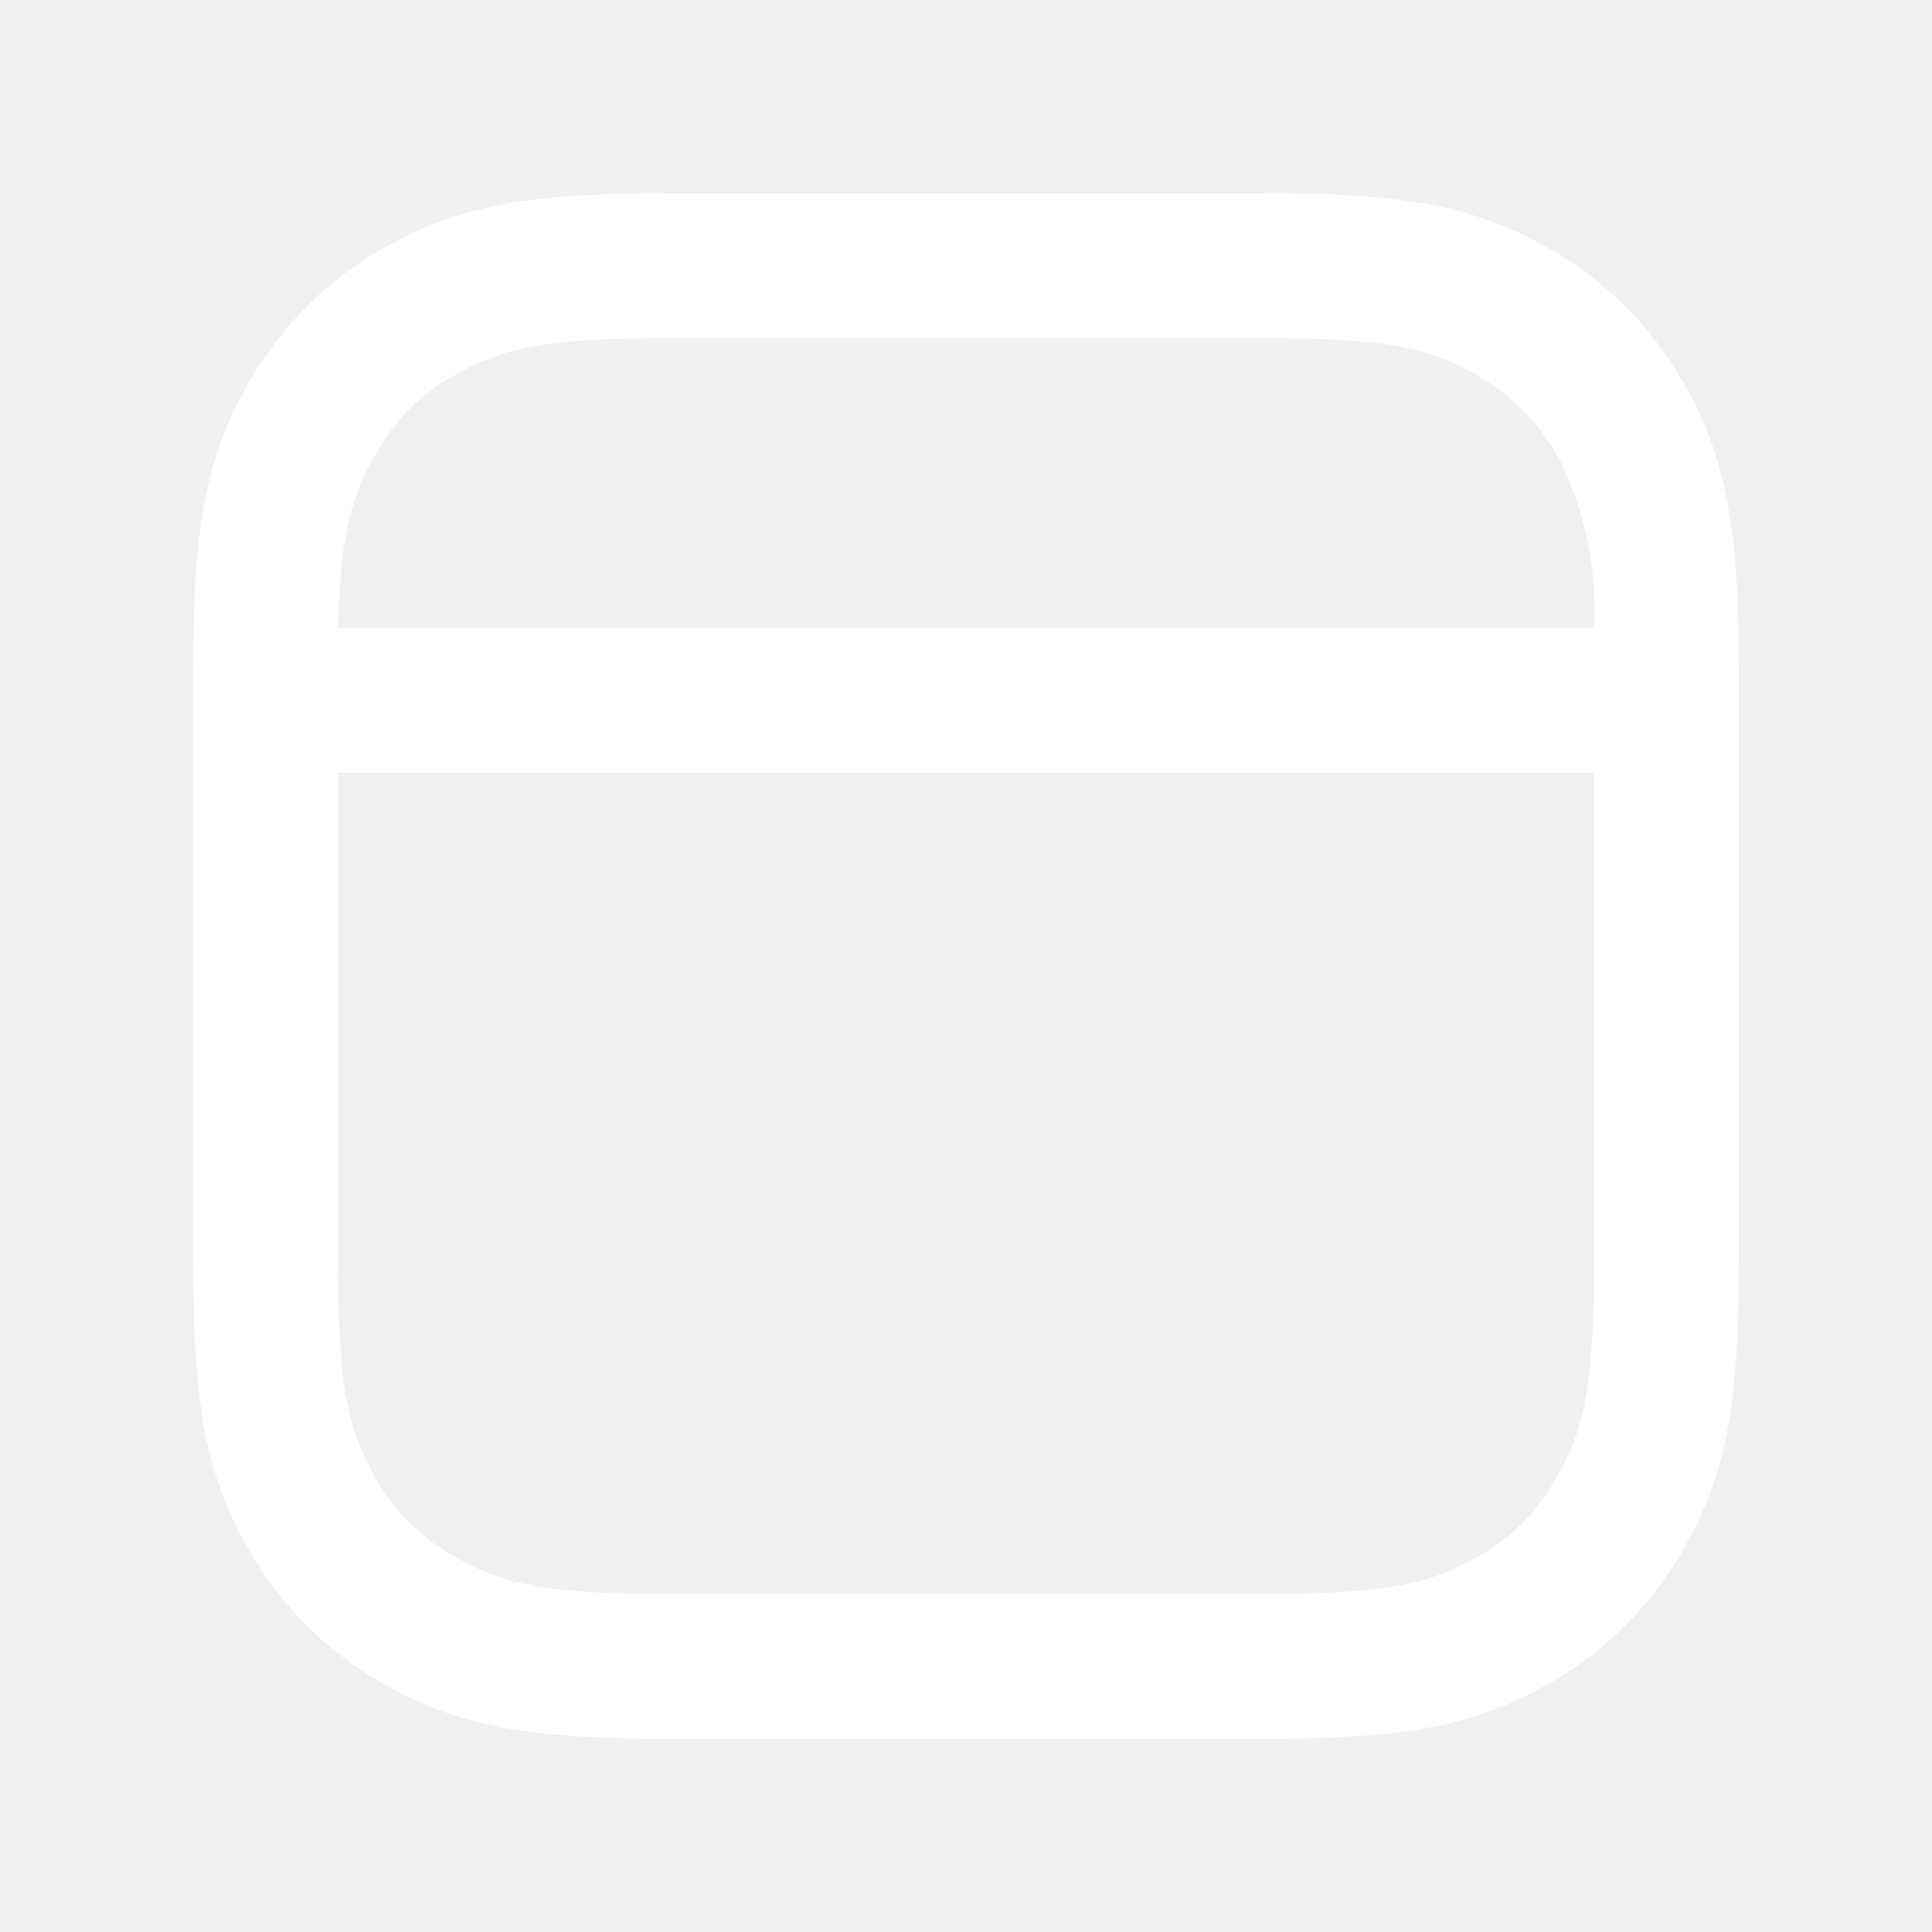
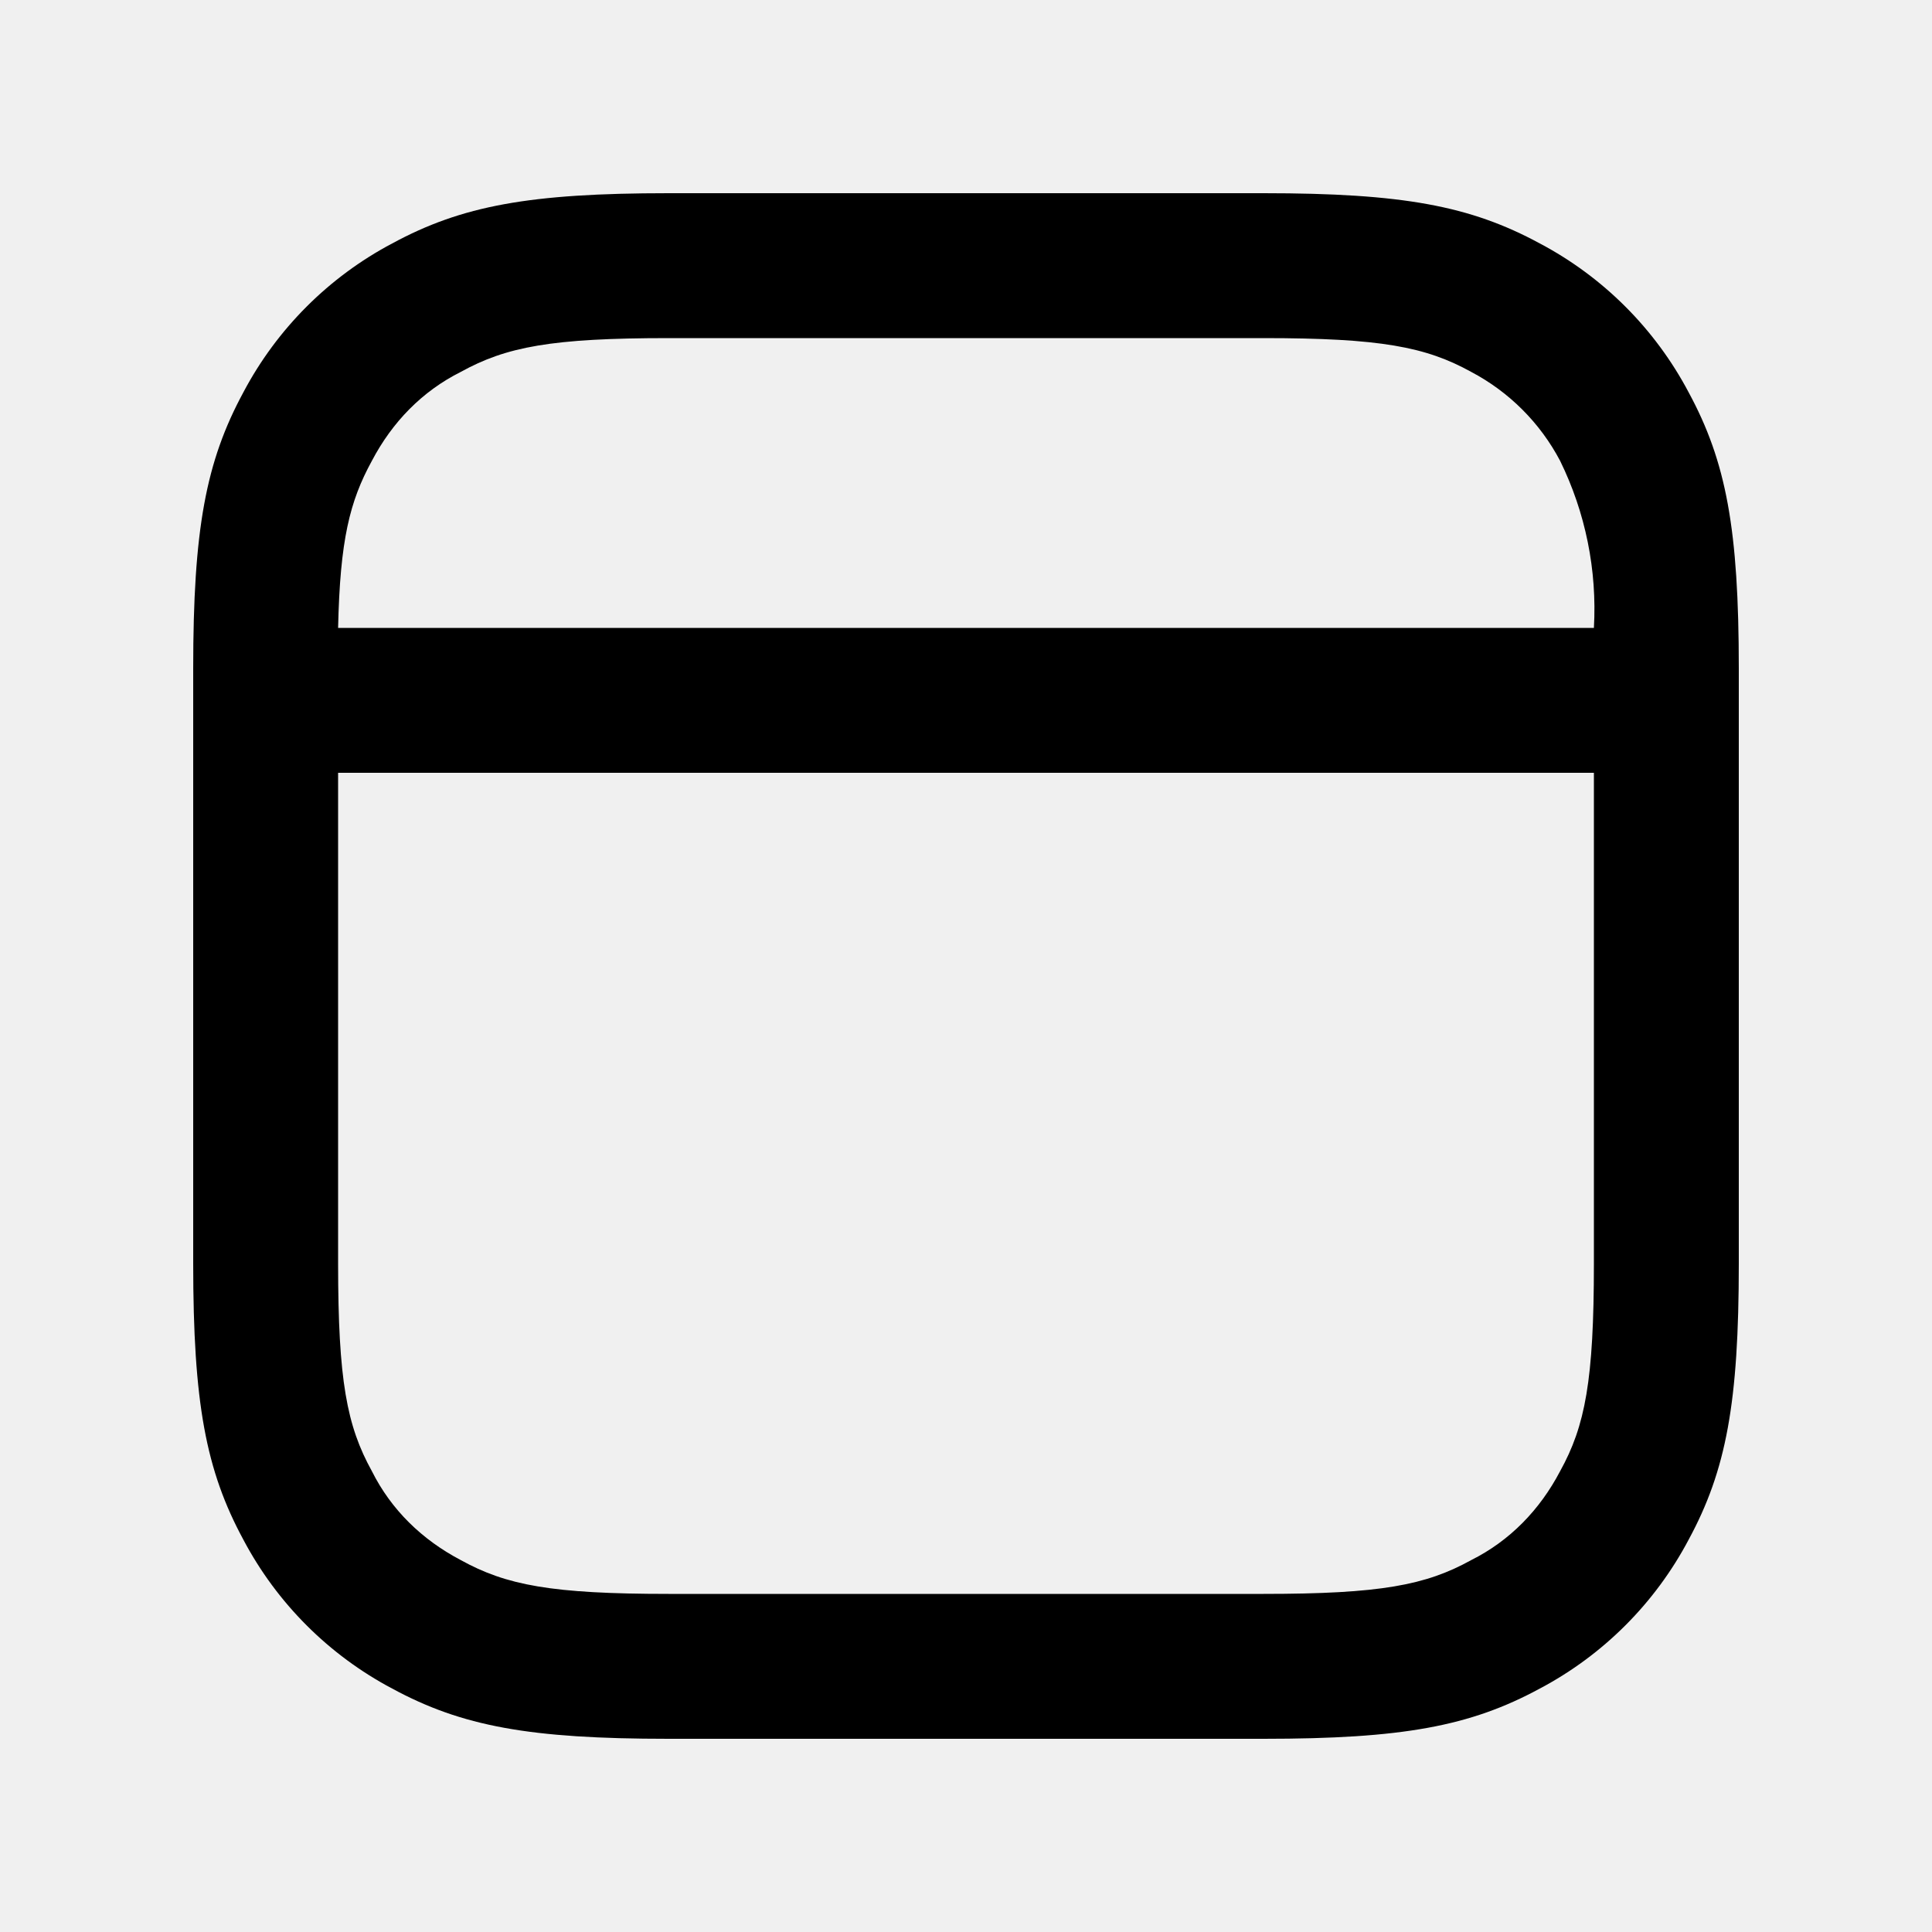
<svg xmlns="http://www.w3.org/2000/svg" width="31" height="31" viewBox="0 0 20 20">
  <g id="newsfeed_outline_20__Icons" stroke="none" stroke-width="1" fill="none" fill-rule="evenodd">
    <g id="newsfeed_outline_20__Icons-20/newsfeed_outline_20">
      <g id="newsfeed_outline_20__newsfeed_outline_20">
        <path opacity=".04" d="M0 0h20v20H0z">.</path>
-         <path d="M13.08 2c1.44 0 2.14.13 2.86.52a3.7 3.7 0 011.54 1.54c.39.72.52 1.42.52 2.86v6.16c0 1.44-.13 2.14-.52 2.86a3.7 3.7 0 01-1.54 1.54c-.72.39-1.42.52-2.86.52H6.92c-1.44 0-2.14-.13-2.86-.52a3.7 3.7 0 01-1.54-1.54c-.39-.72-.52-1.42-.52-2.86V6.92c0-1.44.13-2.14.52-2.86a3.7 3.7 0 011.54-1.54C4.78 2.13 5.48 2 6.92 2h6.16zm3.42 6h-13v5.08c0 1.21.09 1.68.35 2.15.2.4.52.71.92.92.47.26.94.35 2.15.35h6.16c1.21 0 1.68-.09 2.15-.35.4-.2.71-.52.92-.92.26-.47.35-.94.35-2.15V8zm-3.42-4.5H6.92c-1.21 0-1.68.09-2.15.35-.4.2-.71.52-.92.92-.23.42-.33.82-.35 1.73h13a3.48 3.48 0 00-.35-1.73 2.2 2.2 0 00-.92-.92c-.47-.26-.94-.35-2.15-.35z" id="newsfeed_outline_20__Icon-Color" fill="#ffffff">.</path>
+         <path d="M13.08 2c1.44 0 2.14.13 2.86.52a3.7 3.7 0 011.54 1.54c.39.72.52 1.42.52 2.86v6.16c0 1.44-.13 2.14-.52 2.86a3.7 3.7 0 01-1.54 1.54c-.72.39-1.42.52-2.86.52H6.92c-1.44 0-2.14-.13-2.86-.52a3.7 3.7 0 01-1.54-1.54c-.39-.72-.52-1.42-.52-2.86V6.92c0-1.44.13-2.14.52-2.86a3.7 3.7 0 011.54-1.54C4.78 2.13 5.48 2 6.92 2h6.16zm3.42 6h-13v5.08c0 1.21.09 1.68.35 2.15.2.4.52.71.92.92.47.26.94.35 2.15.35h6.16c1.21 0 1.68-.09 2.15-.35.4-.2.71-.52.92-.92.26-.47.35-.94.35-2.15V8zm-3.42-4.5H6.92c-1.21 0-1.68.09-2.15.35-.4.2-.71.52-.92.92-.23.42-.33.82-.35 1.73h13a3.48 3.48 0 00-.35-1.73 2.2 2.2 0 00-.92-.92c-.47-.26-.94-.35-2.15-.35z" id="newsfeed_outline_20__Icon-Color" fill="#000000">.</path>
      </g>
    </g>
  </g>
</svg>
